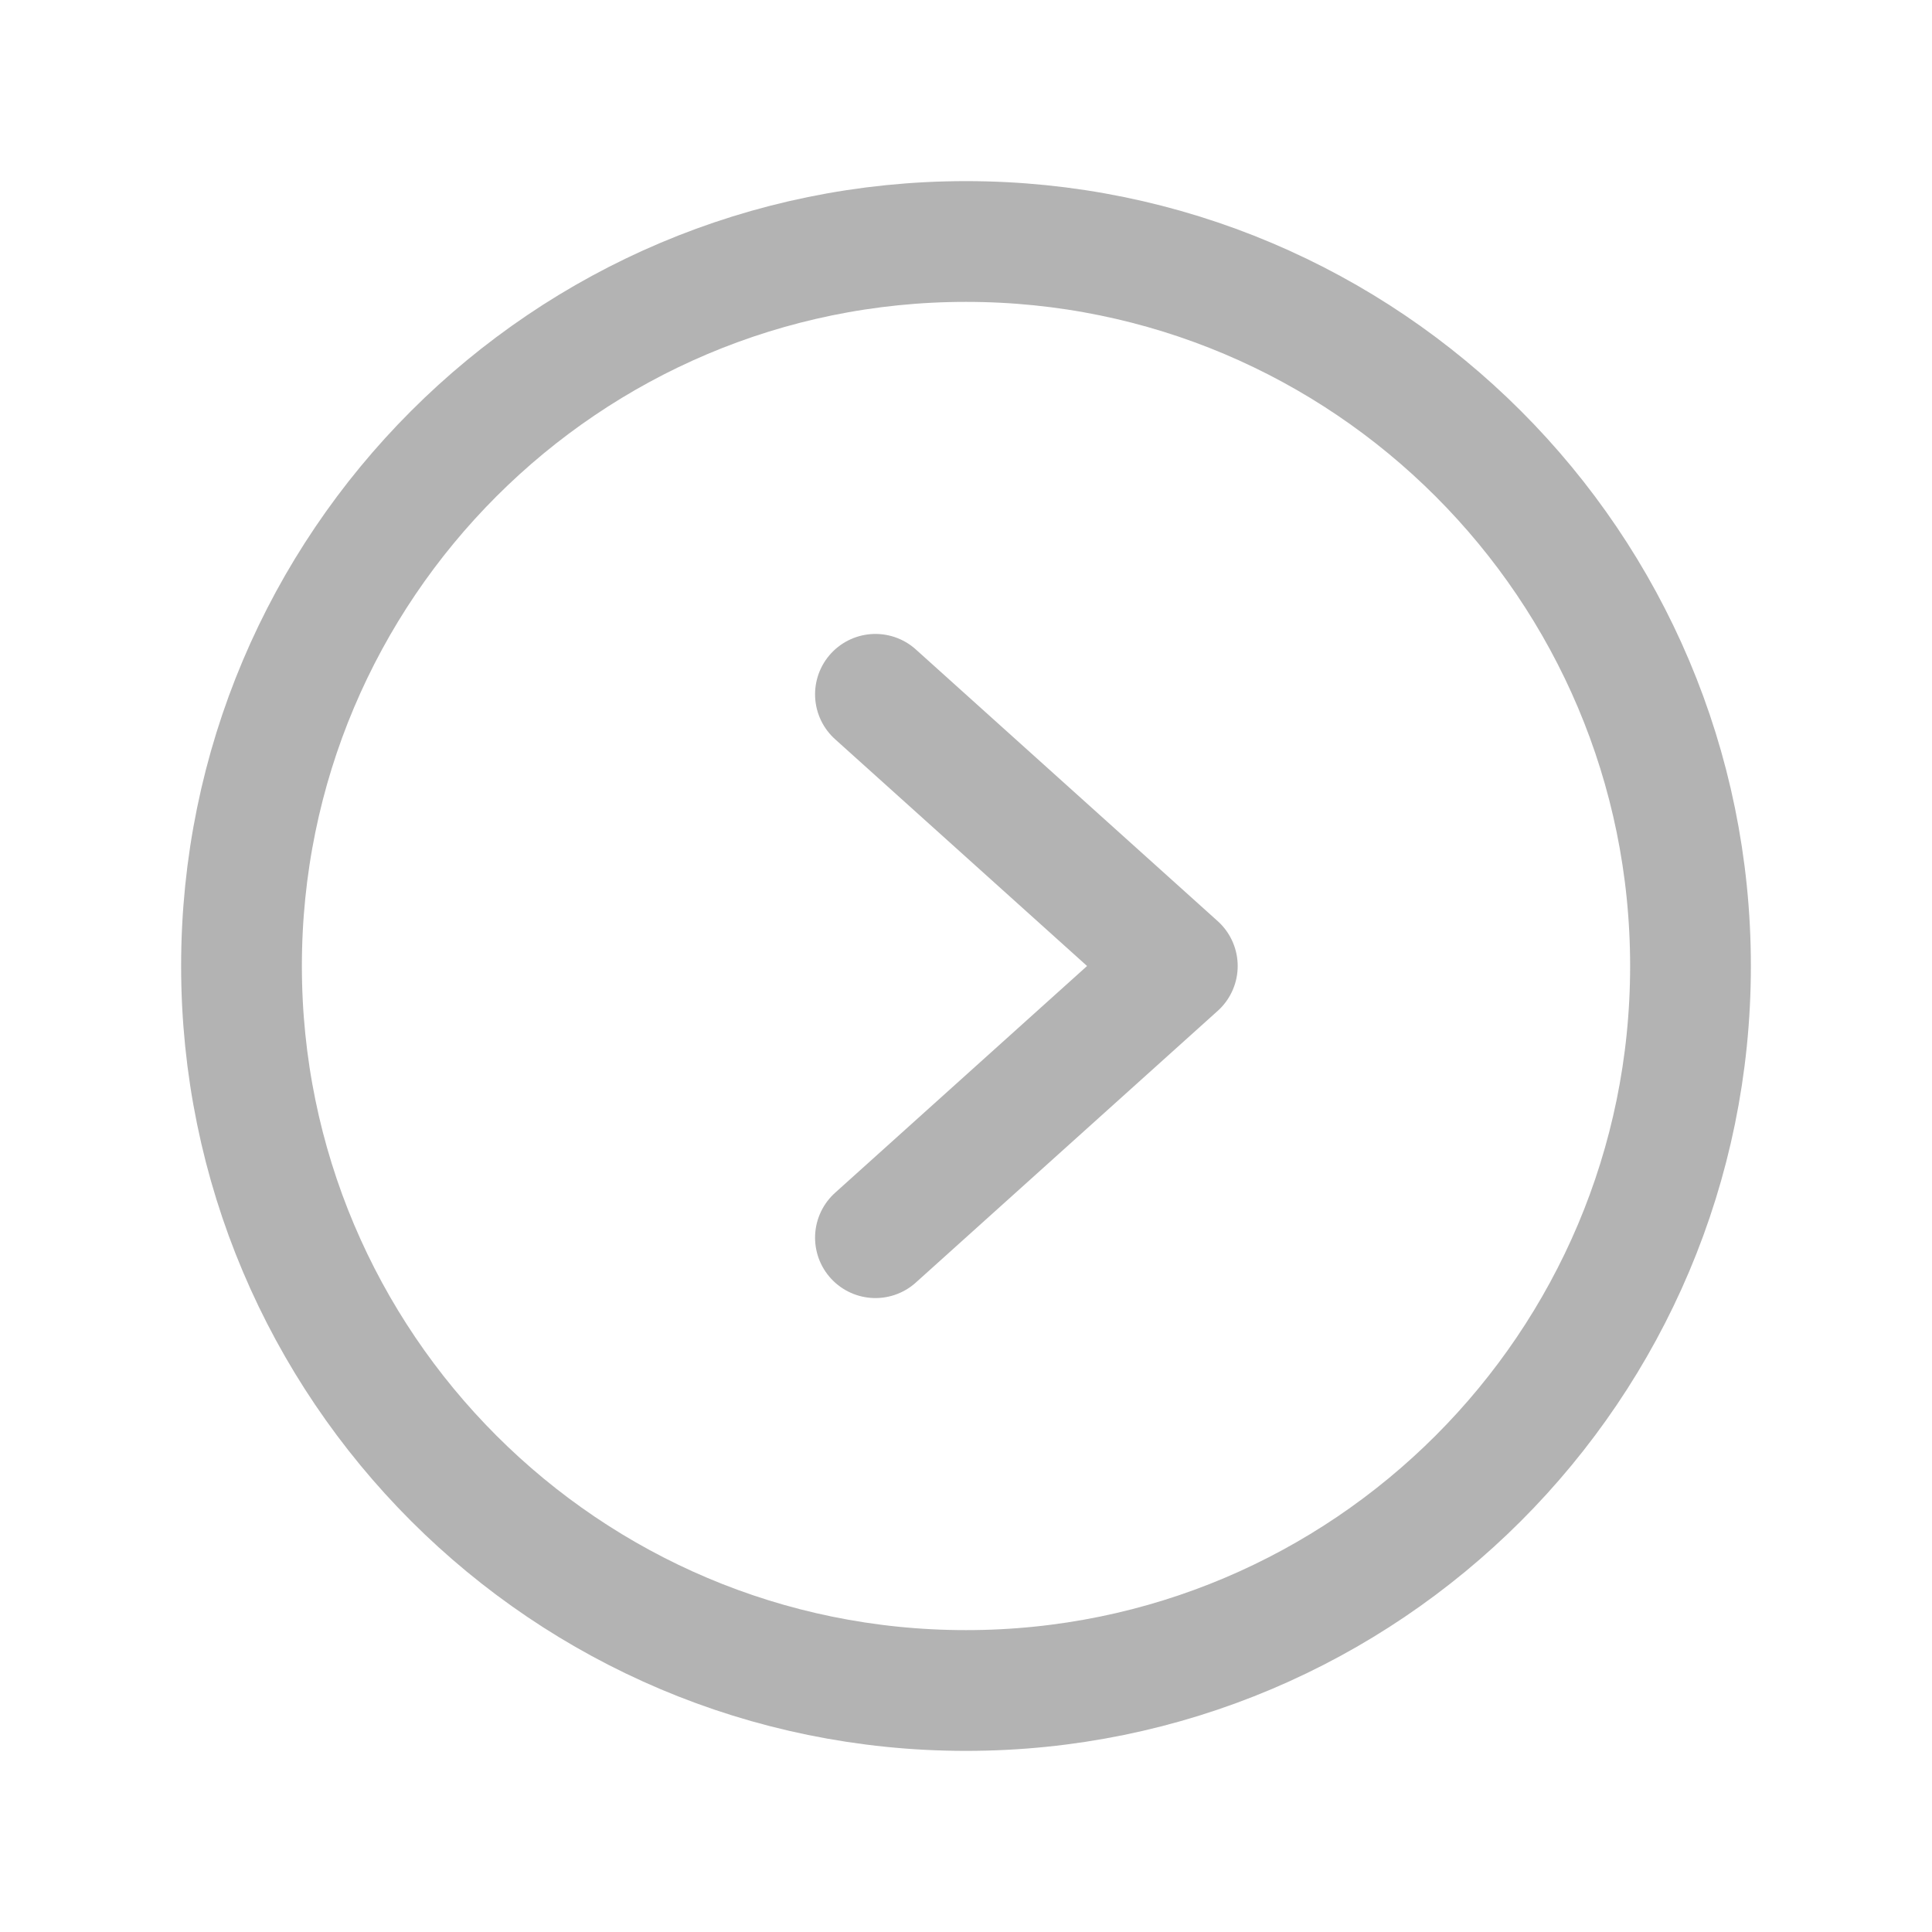
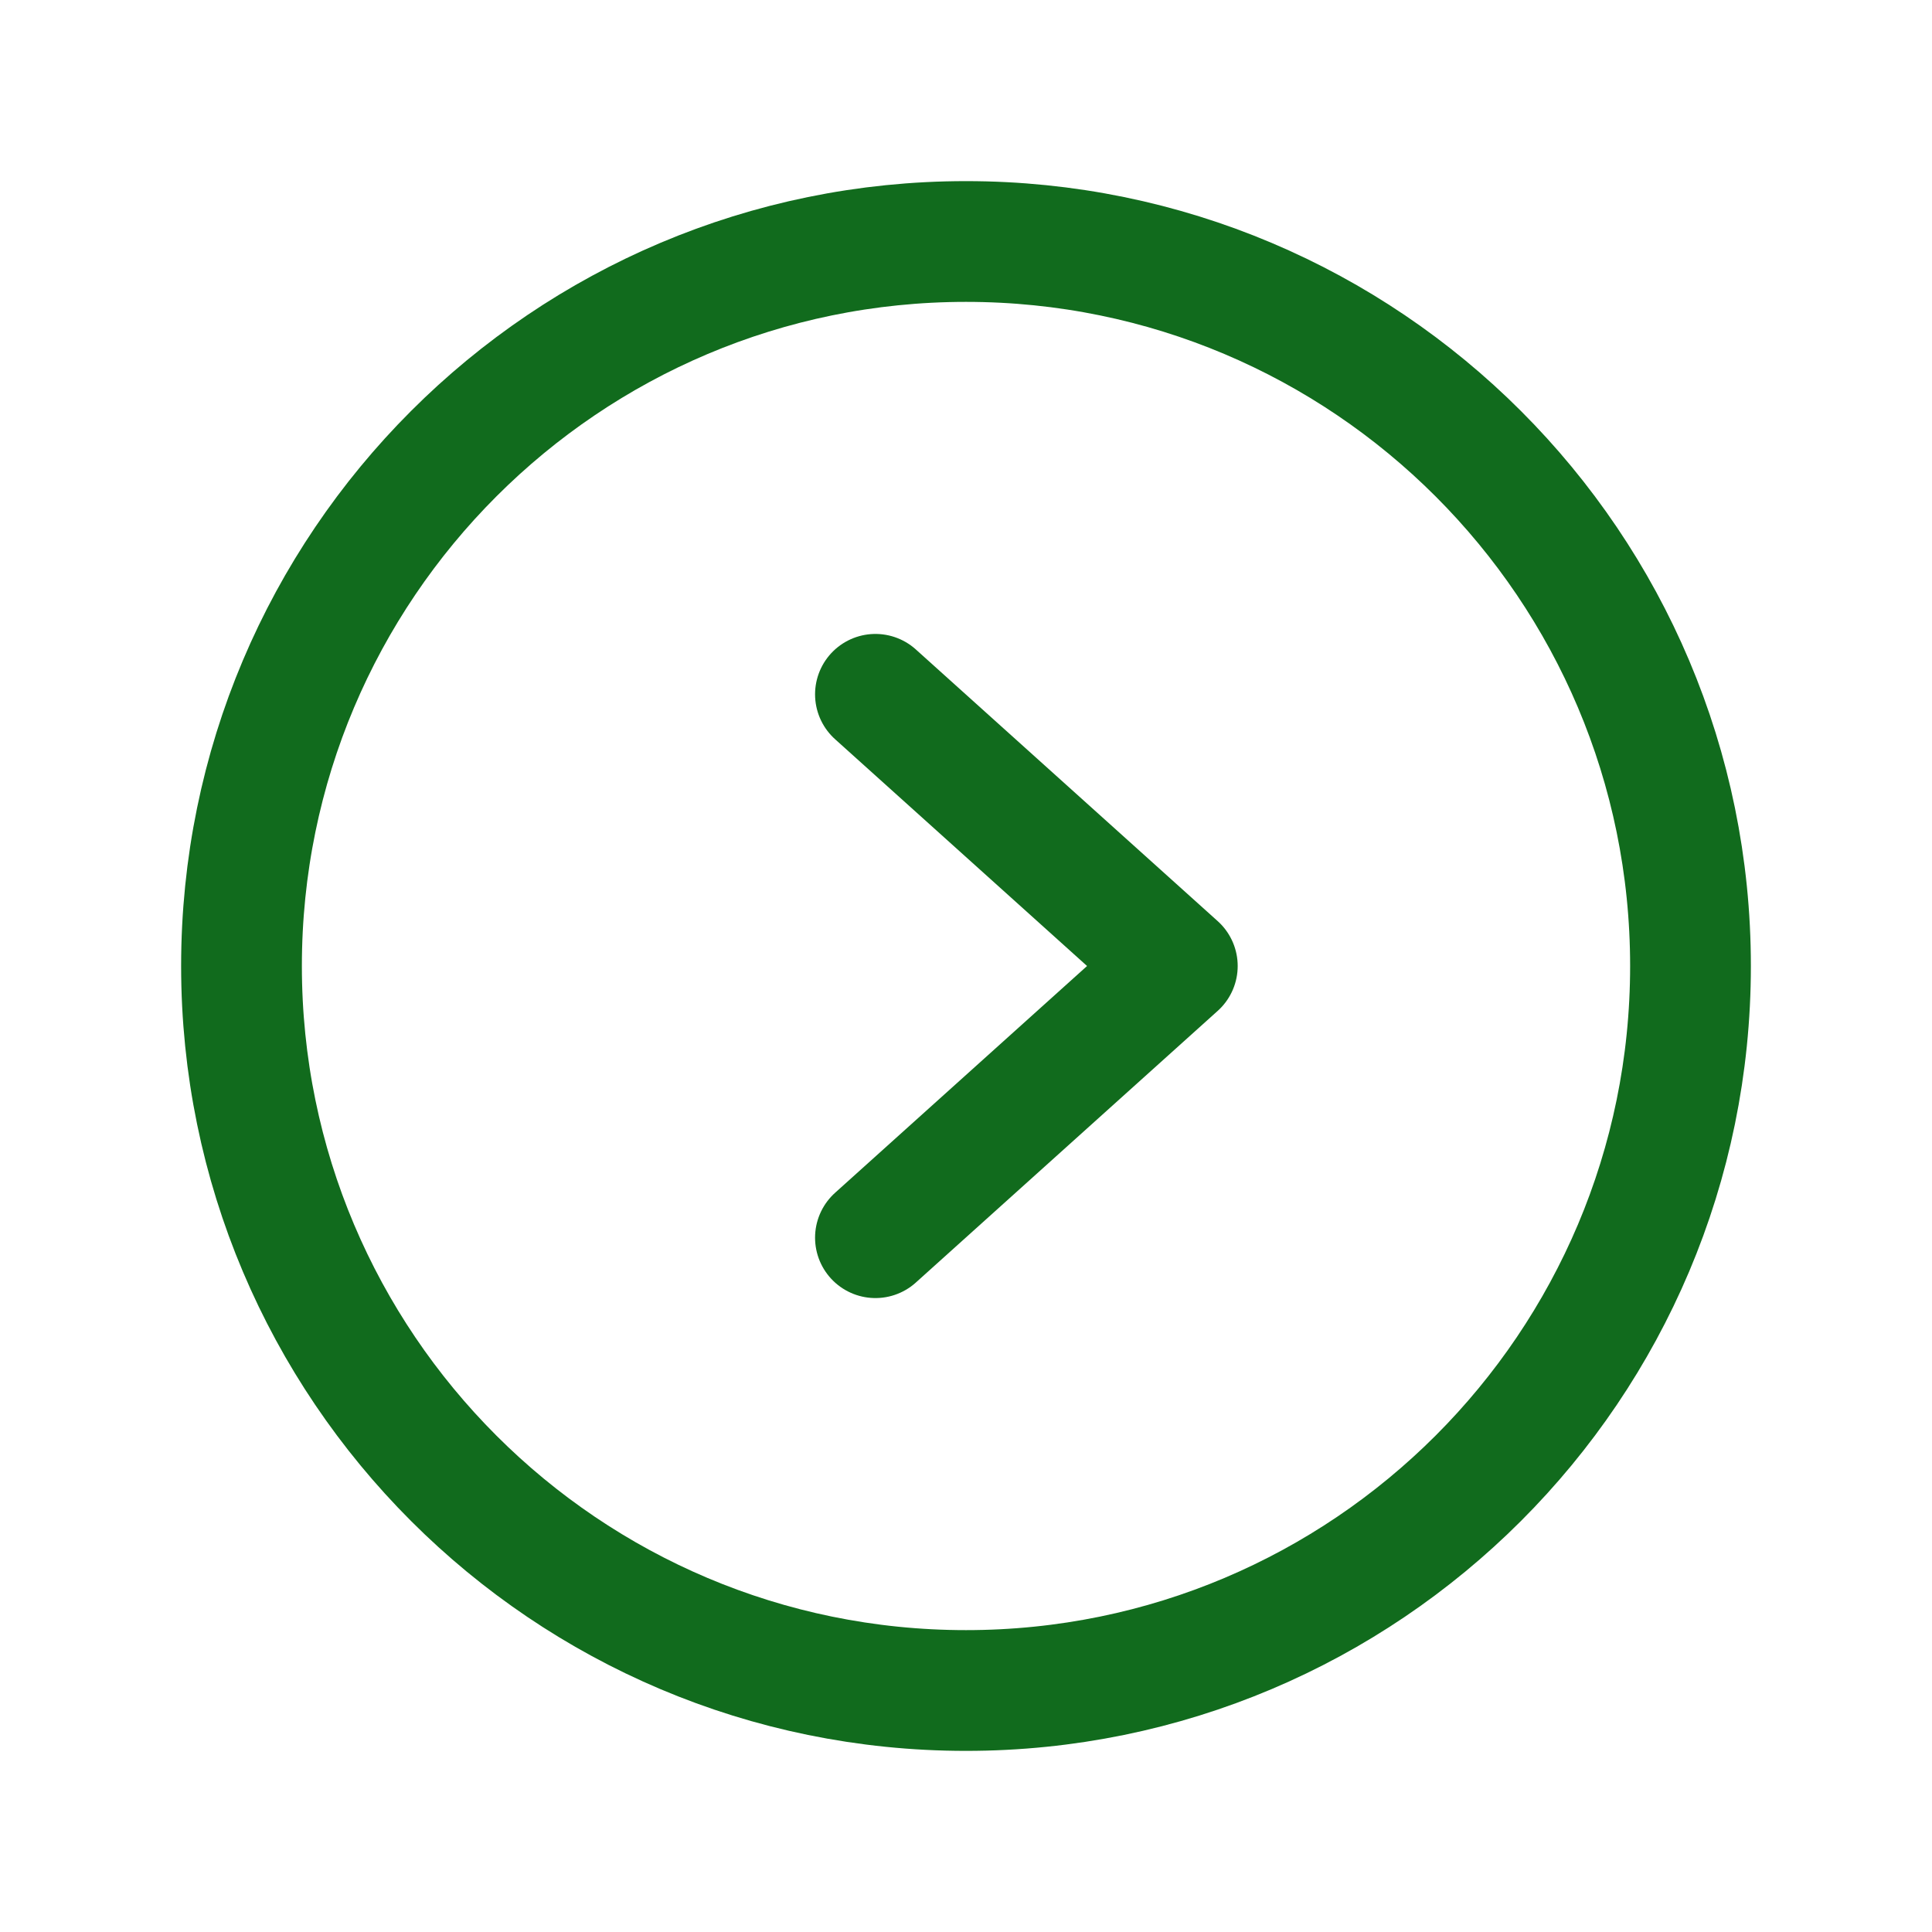
<svg xmlns="http://www.w3.org/2000/svg" width="32" height="32" viewBox="0 0 32 32" fill="none">
-   <path d="M16 28C22.627 28 28 22.627 28 16C28 9.373 22.627 4 16 4C9.373 4 4 9.373 4 16C4 22.627 9.373 28 16 28Z" stroke="black" stroke-opacity="0.3" stroke-width="2" stroke-miterlimit="10" />
-   <path d="M14.5 11.5L19.5 16L14.5 20.5" stroke="black" stroke-opacity="0.3" stroke-width="2" stroke-linecap="round" stroke-linejoin="round" />
+   <path d="M16 28C22.627 28 28 22.627 28 16C28 9.373 22.627 4 16 4C9.373 4 4 9.373 4 16C4 22.627 9.373 28 16 28Z" stroke="#116B1D" stroke-width="2" stroke-miterlimit="10" />
+   <path d="M14.5 11.5L19.5 16L14.5 20.5" stroke="#116B1D" stroke-width="2" stroke-linecap="round" stroke-linejoin="round" />
</svg>
